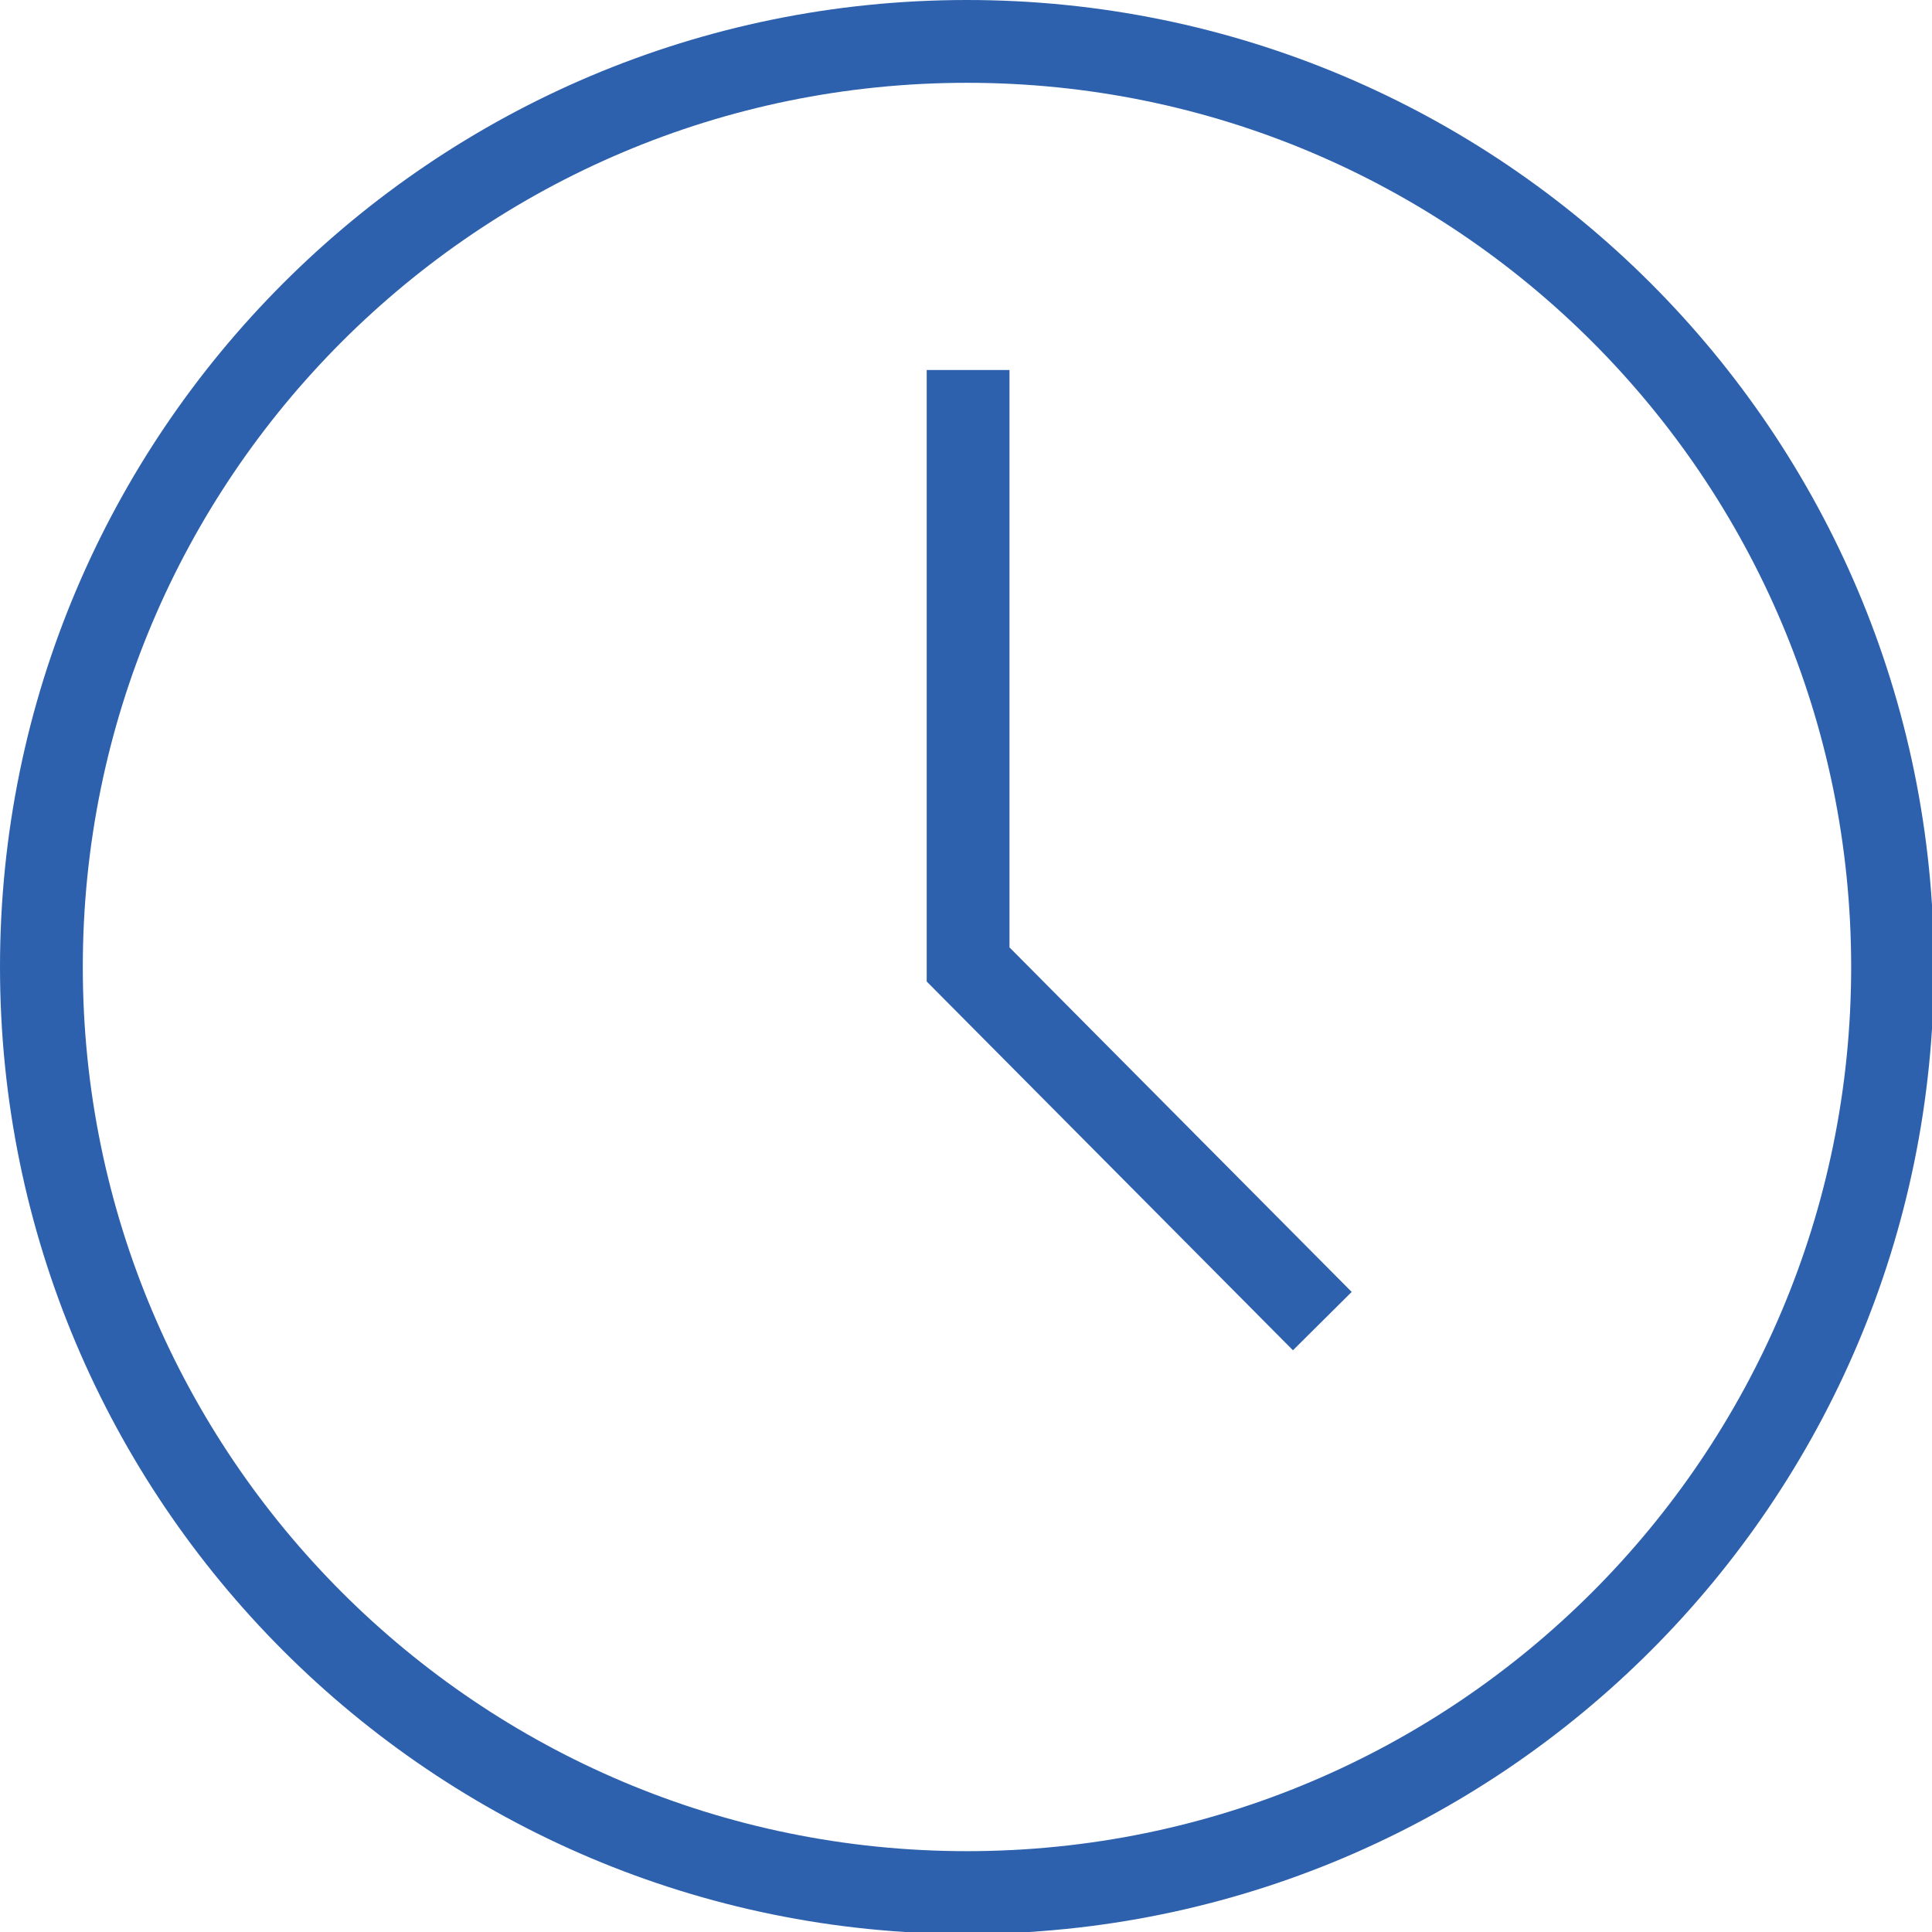
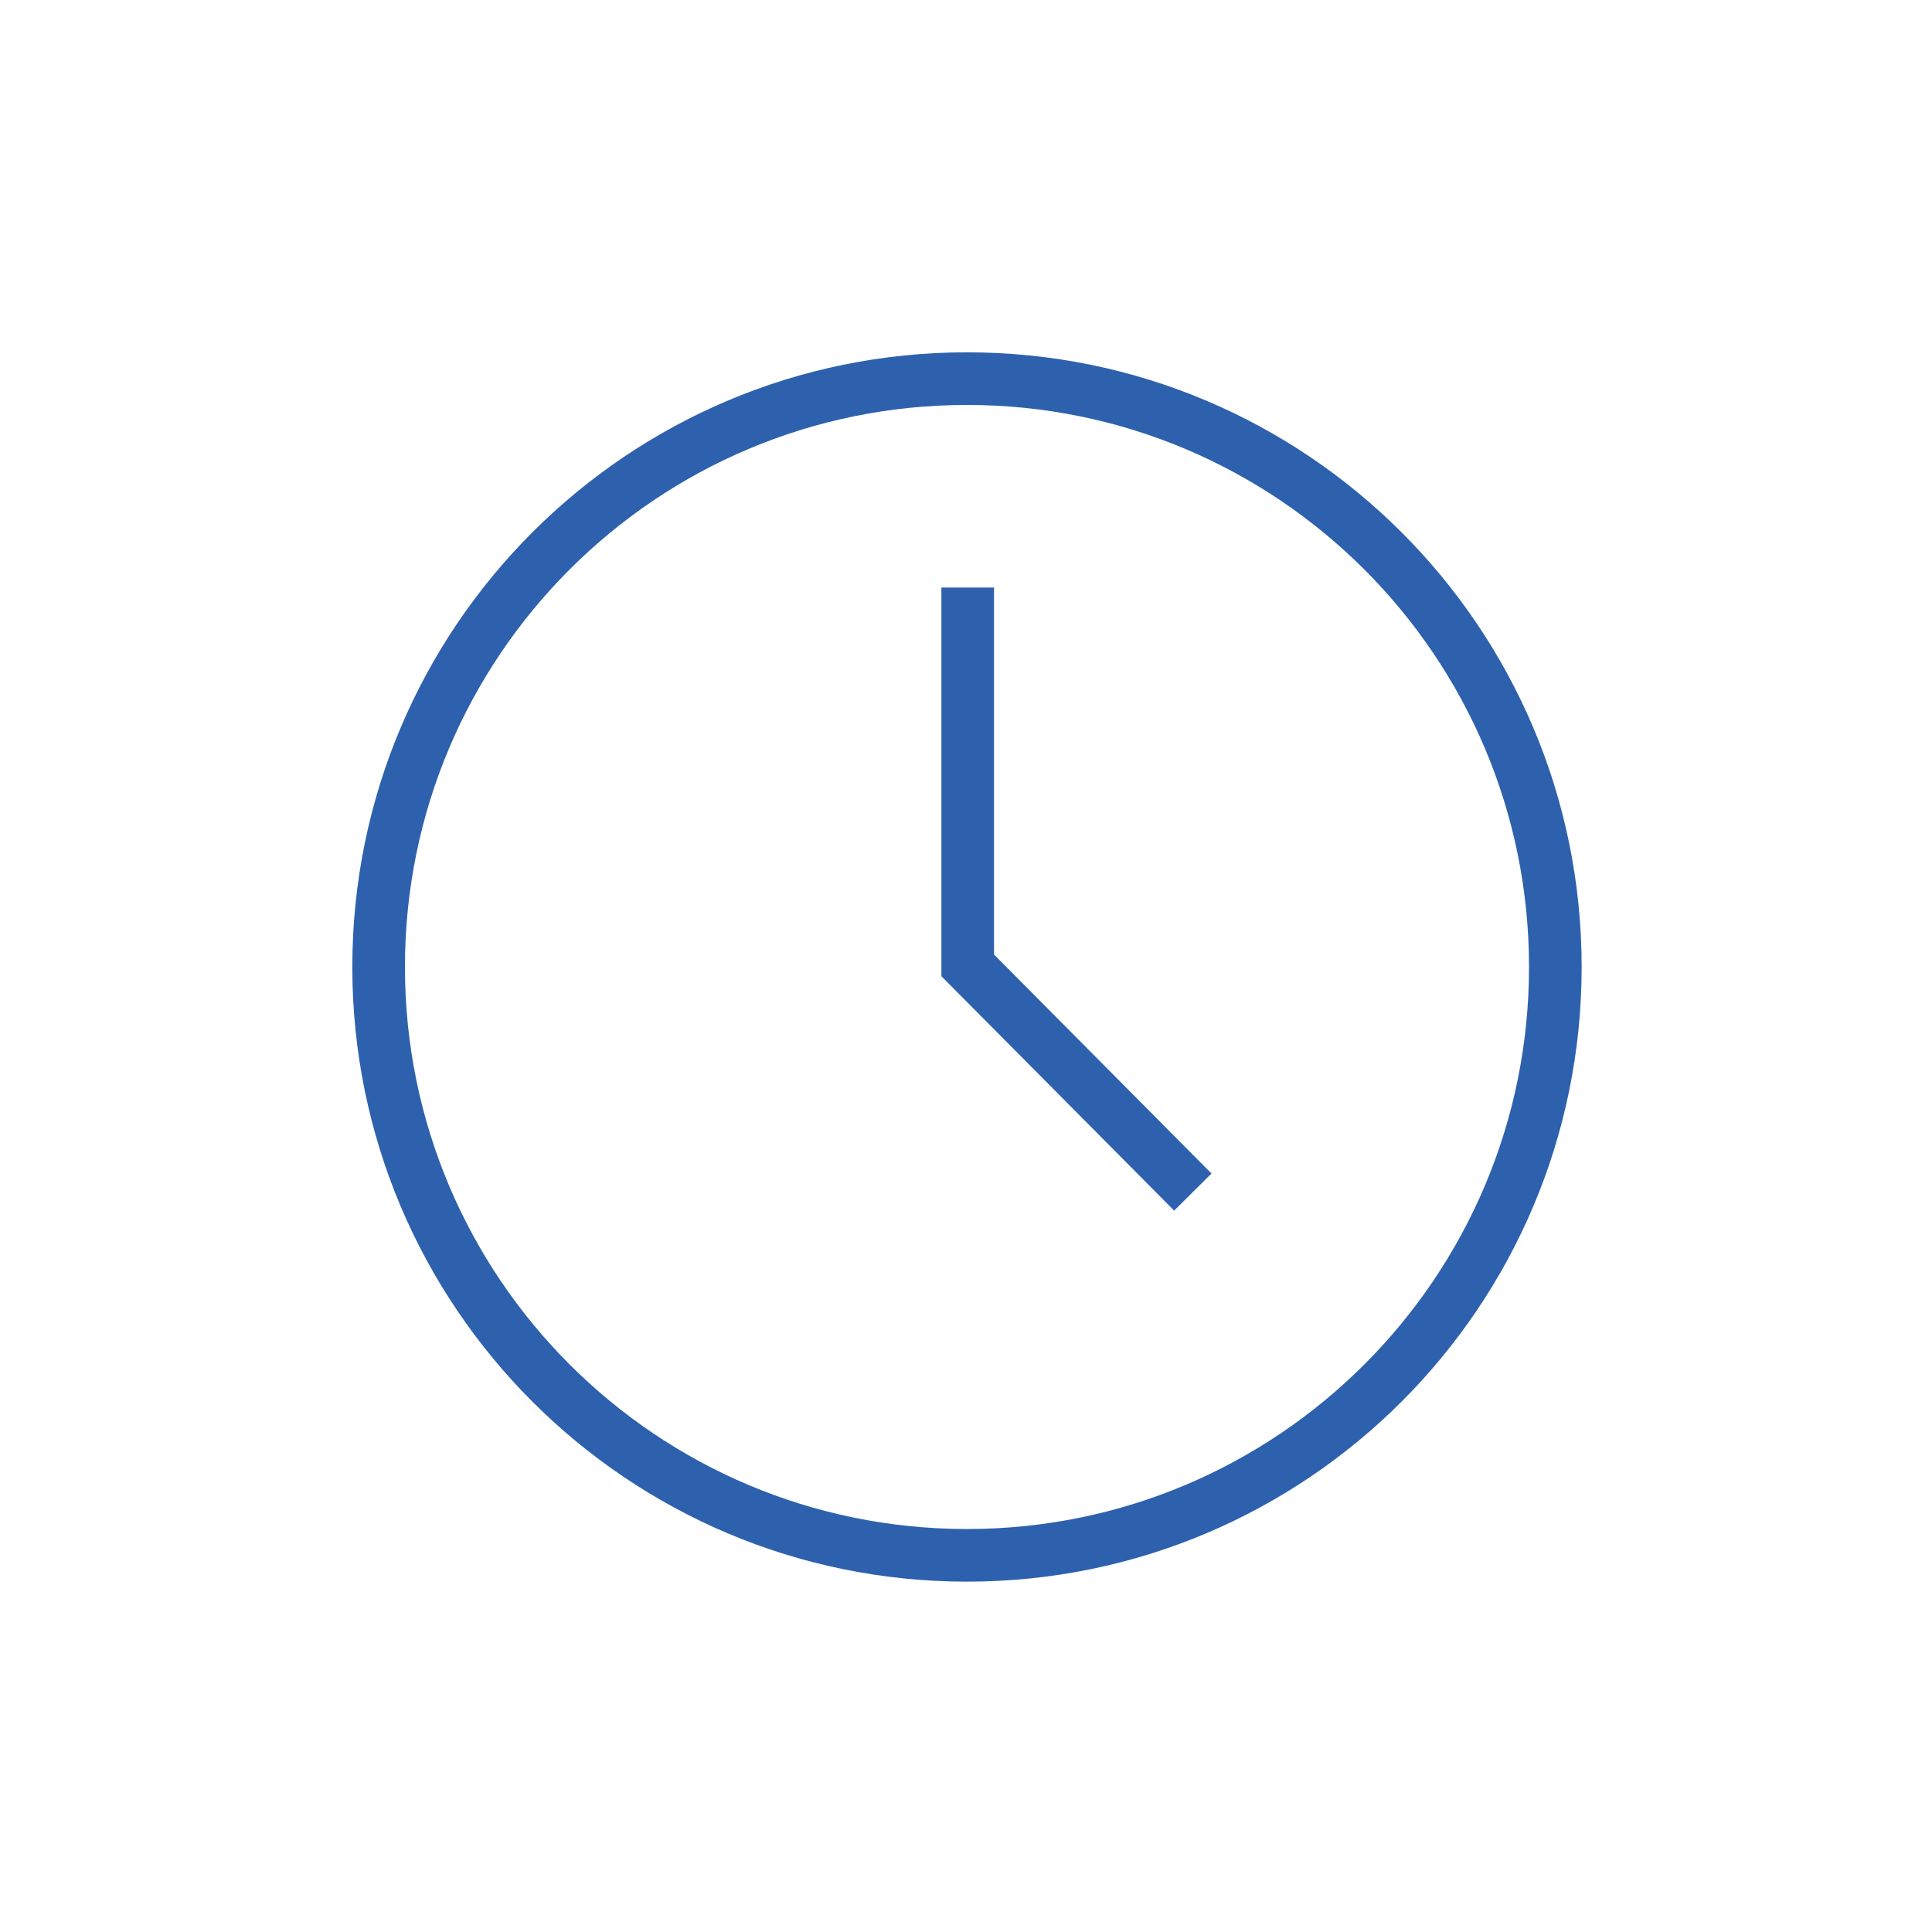
<svg xmlns="http://www.w3.org/2000/svg" width="70" height="70" viewBox="0 0 70 70" fill="none">
-   <path fill-rule="evenodd" clip-rule="evenodd" d="M35.036 67.071C52.728 67.071 67.071 52.728 67.071 35.036C67.071 17.343 52.728 3 35.036 3C17.343 3 3 17.343 3 35.036C3 52.728 17.343 67.071 35.036 67.071ZM35.036 70.071C54.385 70.071 70.071 54.385 70.071 35.036C70.071 15.686 54.385 0 35.036 0C15.686 0 0 15.686 0 35.036C0 54.385 15.686 70.071 35.036 70.071Z" fill="#2E61AD" />
-   <path fill-rule="evenodd" clip-rule="evenodd" d="M33.576 13.407H36.576V34.326L48.974 46.809L46.846 48.923L33.576 35.562V13.407Z" fill="#2E61AD" />
+   <path fill-rule="evenodd" clip-rule="evenodd" d="M35.035 55.399C46.282 55.399 55.399 46.282 55.399 35.036C55.399 23.789 46.282 14.672 35.035 14.672C23.789 14.672 14.672 23.789 14.672 35.036C14.672 46.282 23.789 55.399 35.035 55.399ZM35.035 57.306C47.335 57.306 57.306 47.335 57.306 35.036C57.306 22.736 47.335 12.765 35.035 12.765C22.736 12.765 12.765 22.736 12.765 35.036C12.765 47.335 22.736 57.306 35.035 57.306Z" fill="#2E61AD" />
+   <path fill-rule="evenodd" clip-rule="evenodd" d="M34.108 21.288H36.015V34.584L43.895 42.519L42.542 43.863L34.108 35.37V21.288Z" fill="#2E61AD" />
</svg>
